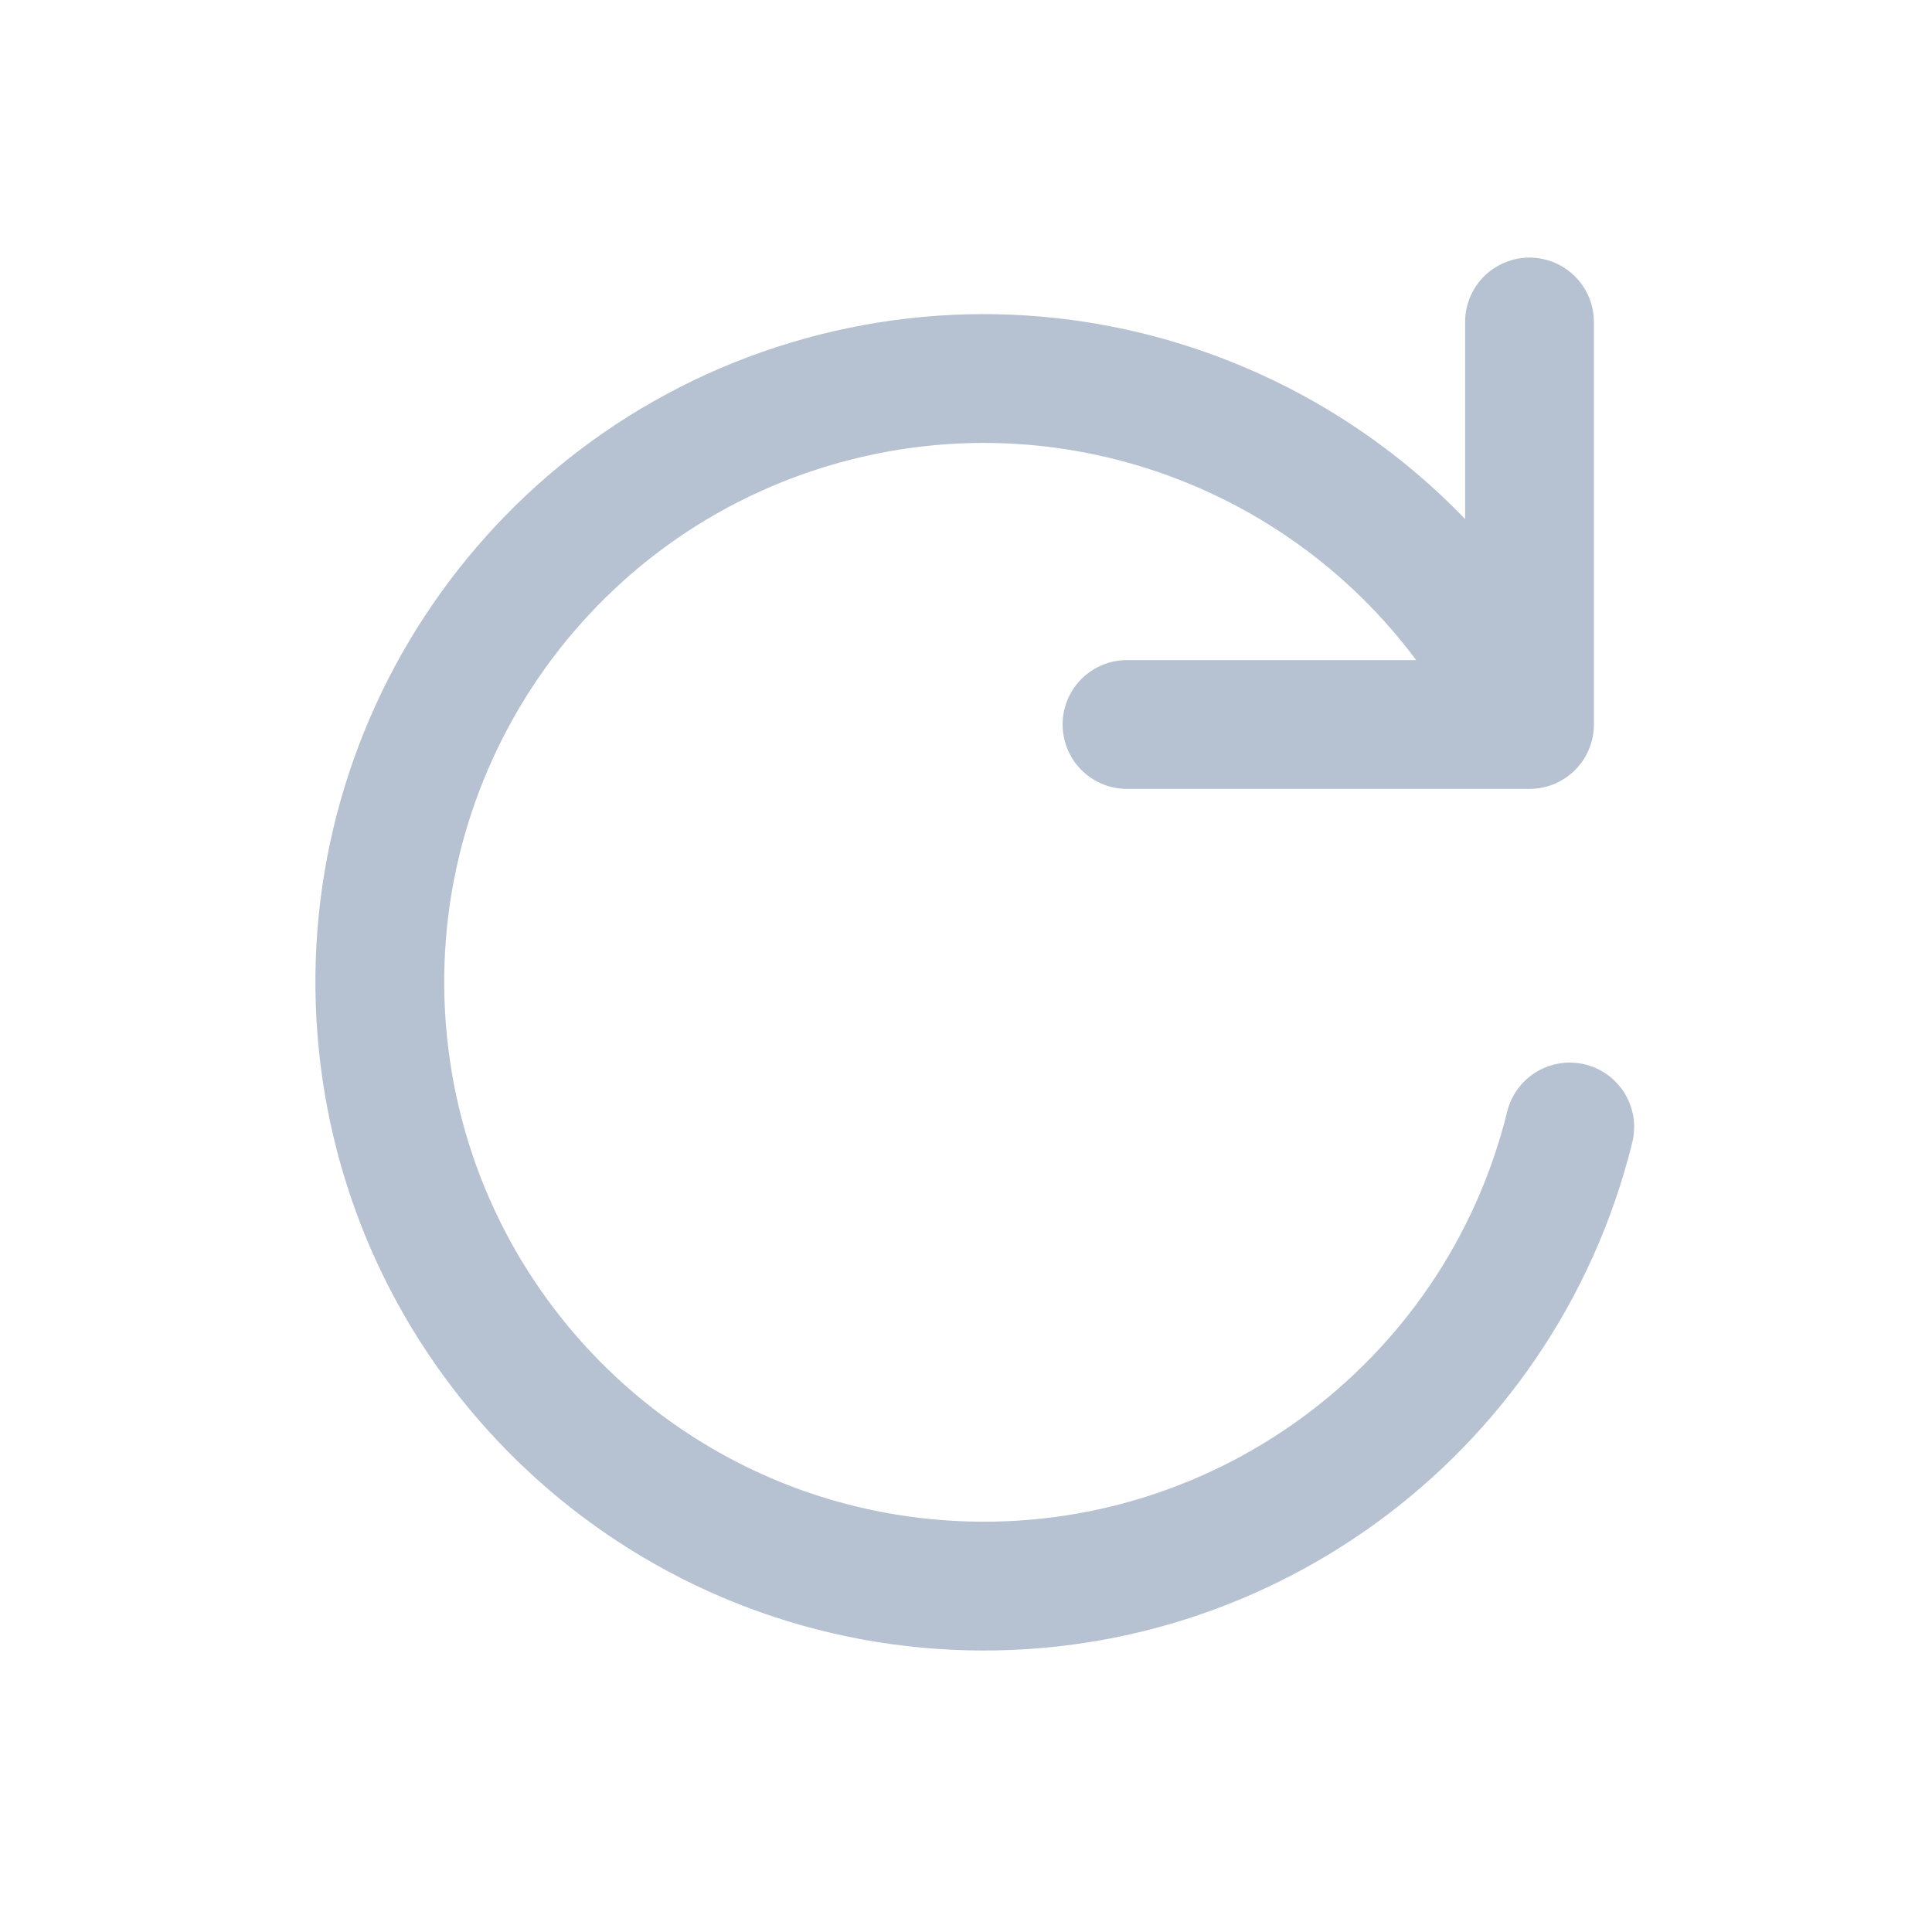
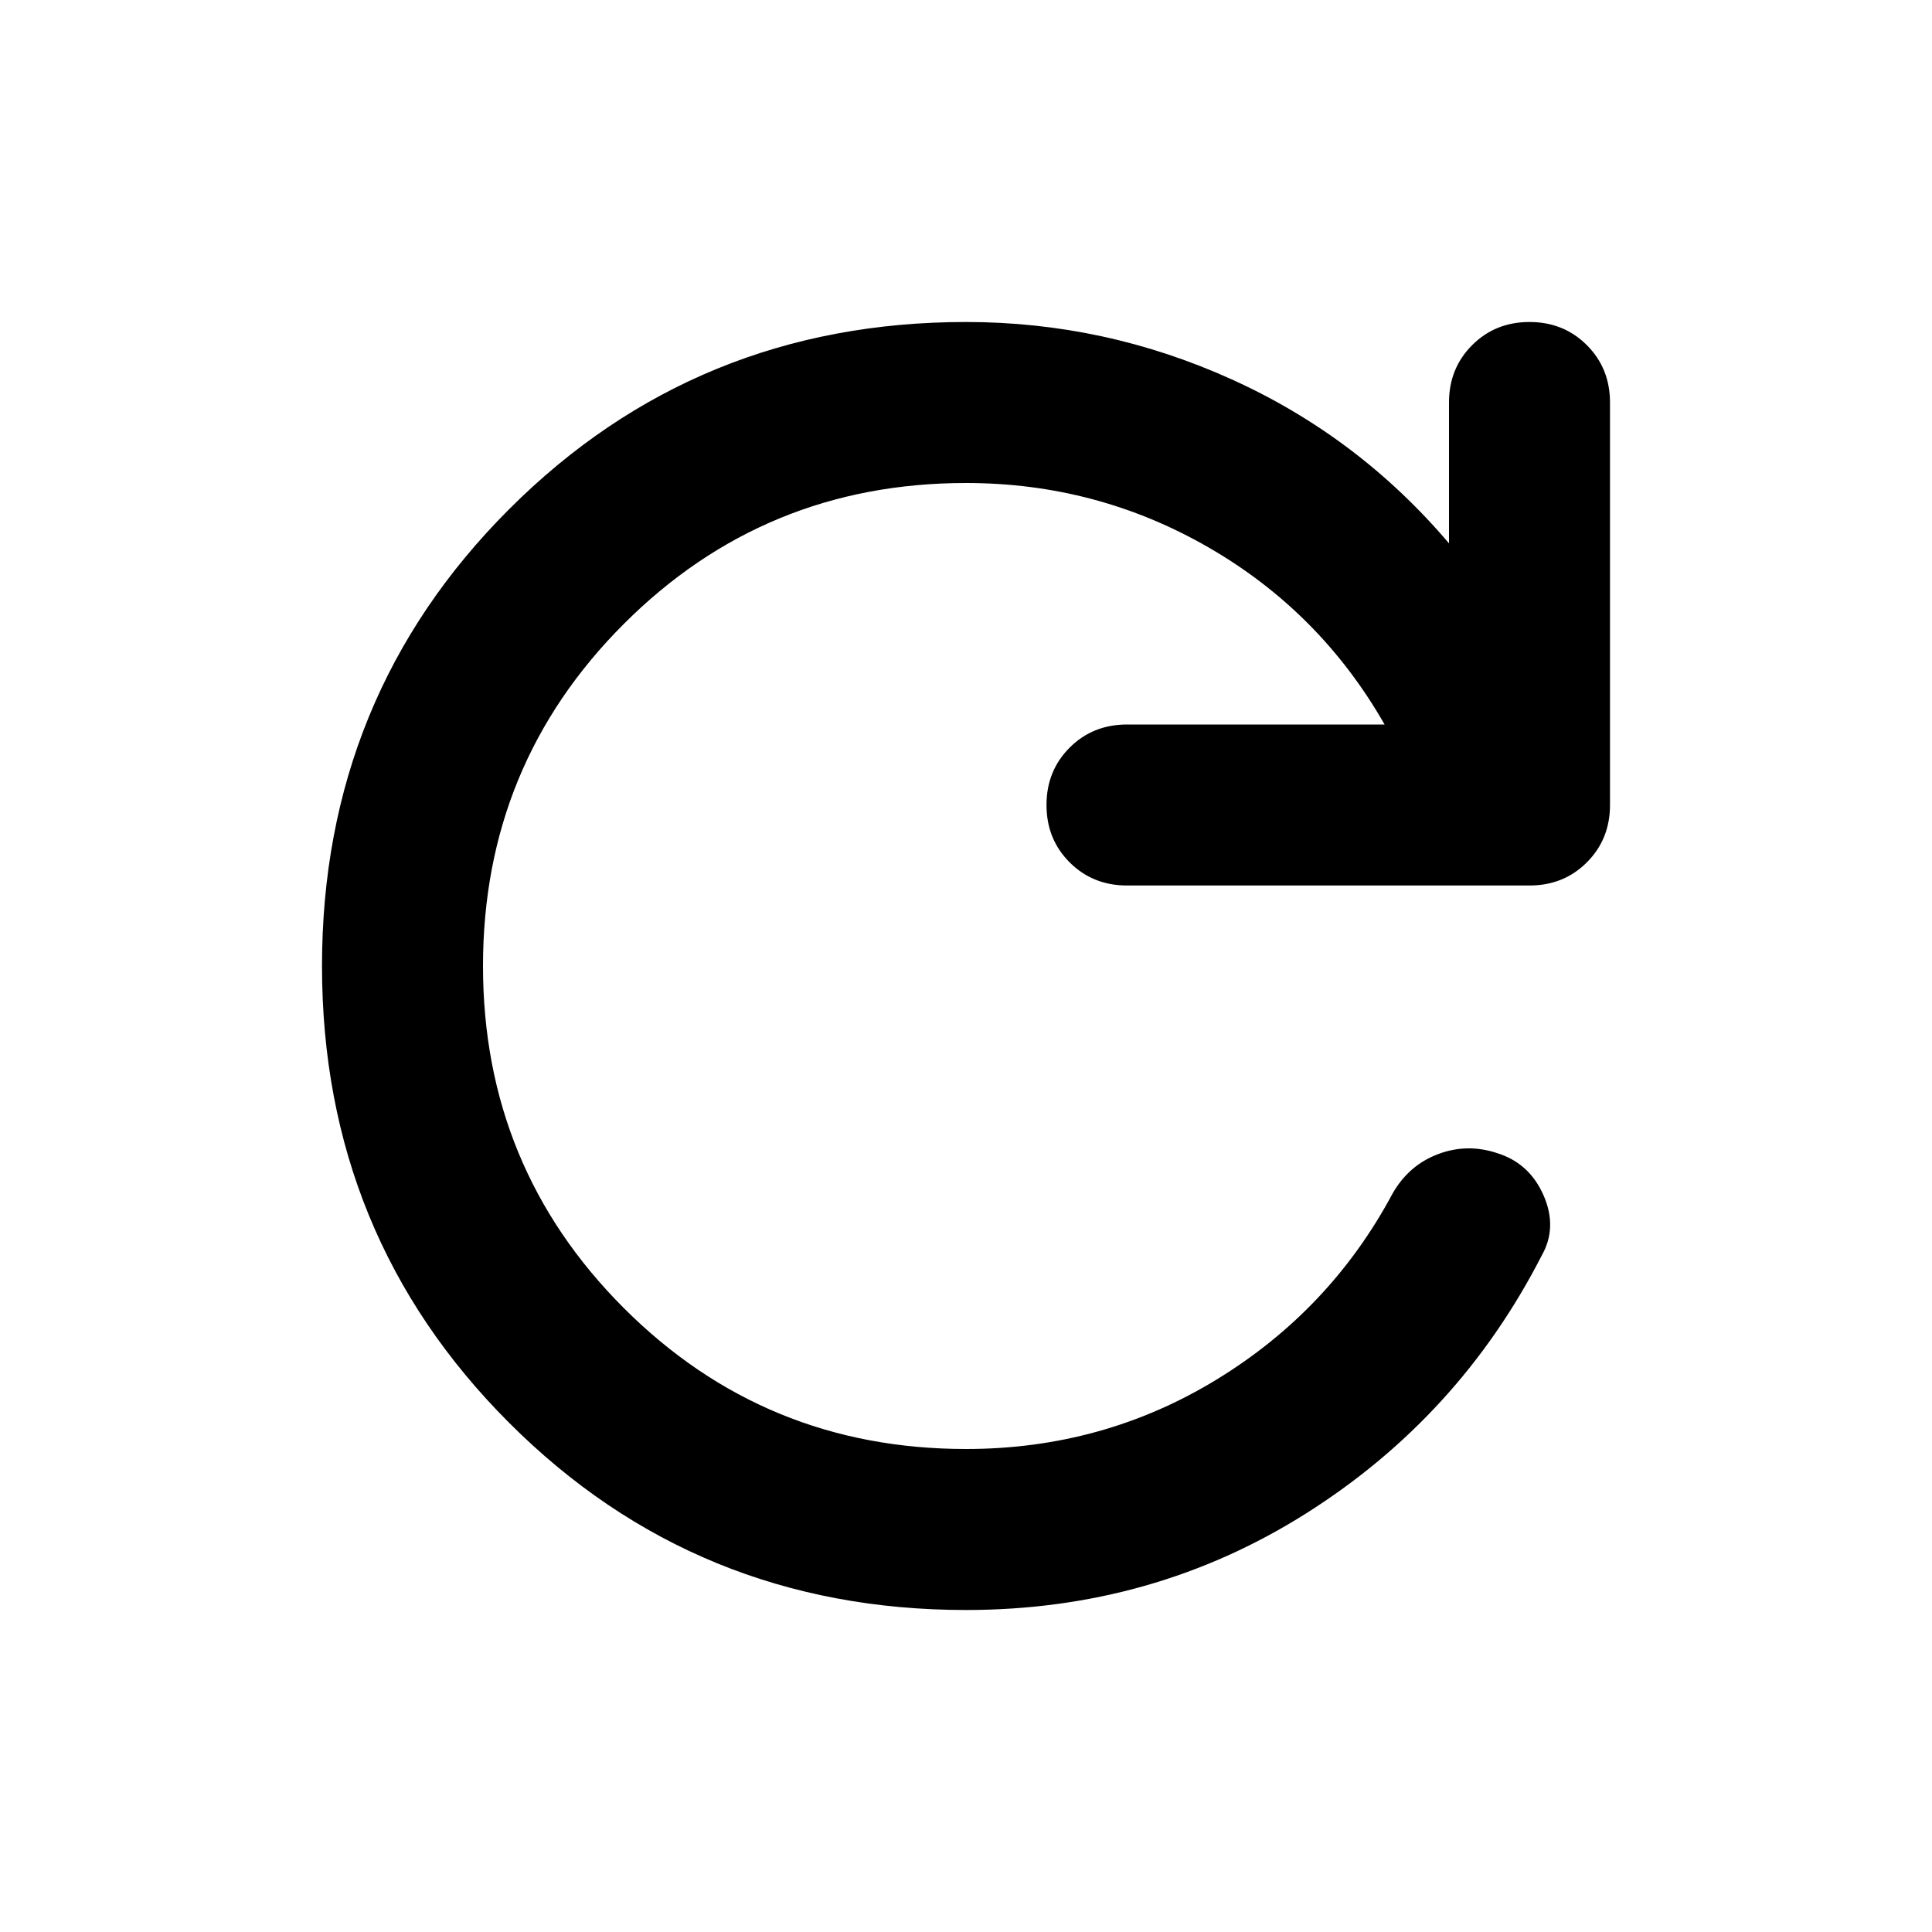
- <svg xmlns="http://www.w3.org/2000/svg" viewBox="0 0 24 24" fill="none" stroke="#b6c1d2" stroke-width="1.6" stroke-linecap="round" stroke-linejoin="round">
-   <path d="M19 9a7.5 7.5 0 1 0 .5 5M19 4v5h-5" />
+ <svg xmlns="http://www.w3.org/2000/svg" height="24" viewBox="0 -960 960 960" width="24">
+   <path fill="context-fill #f5f5f7" d="M480-160q-134 0-227-93t-93-227q0-134 93-227t227-93q69 0 132 28.5T720-690v-70q0-17 11.5-28.5T760-800q17 0 28.5 11.5T800-760v200q0 17-11.5 28.5T760-520H560q-17 0-28.5-11.5T520-560q0-17 11.5-28.5T560-600h128q-32-56-87.5-88T480-720q-100 0-170 70t-70 170q0 100 70 170t170 70q68 0 124.5-34.5T692-367q8-14 22.5-19.5t29.5-.5q16 5 23 21t-1 30q-41 80-117 128t-169 48Z" />
</svg>
